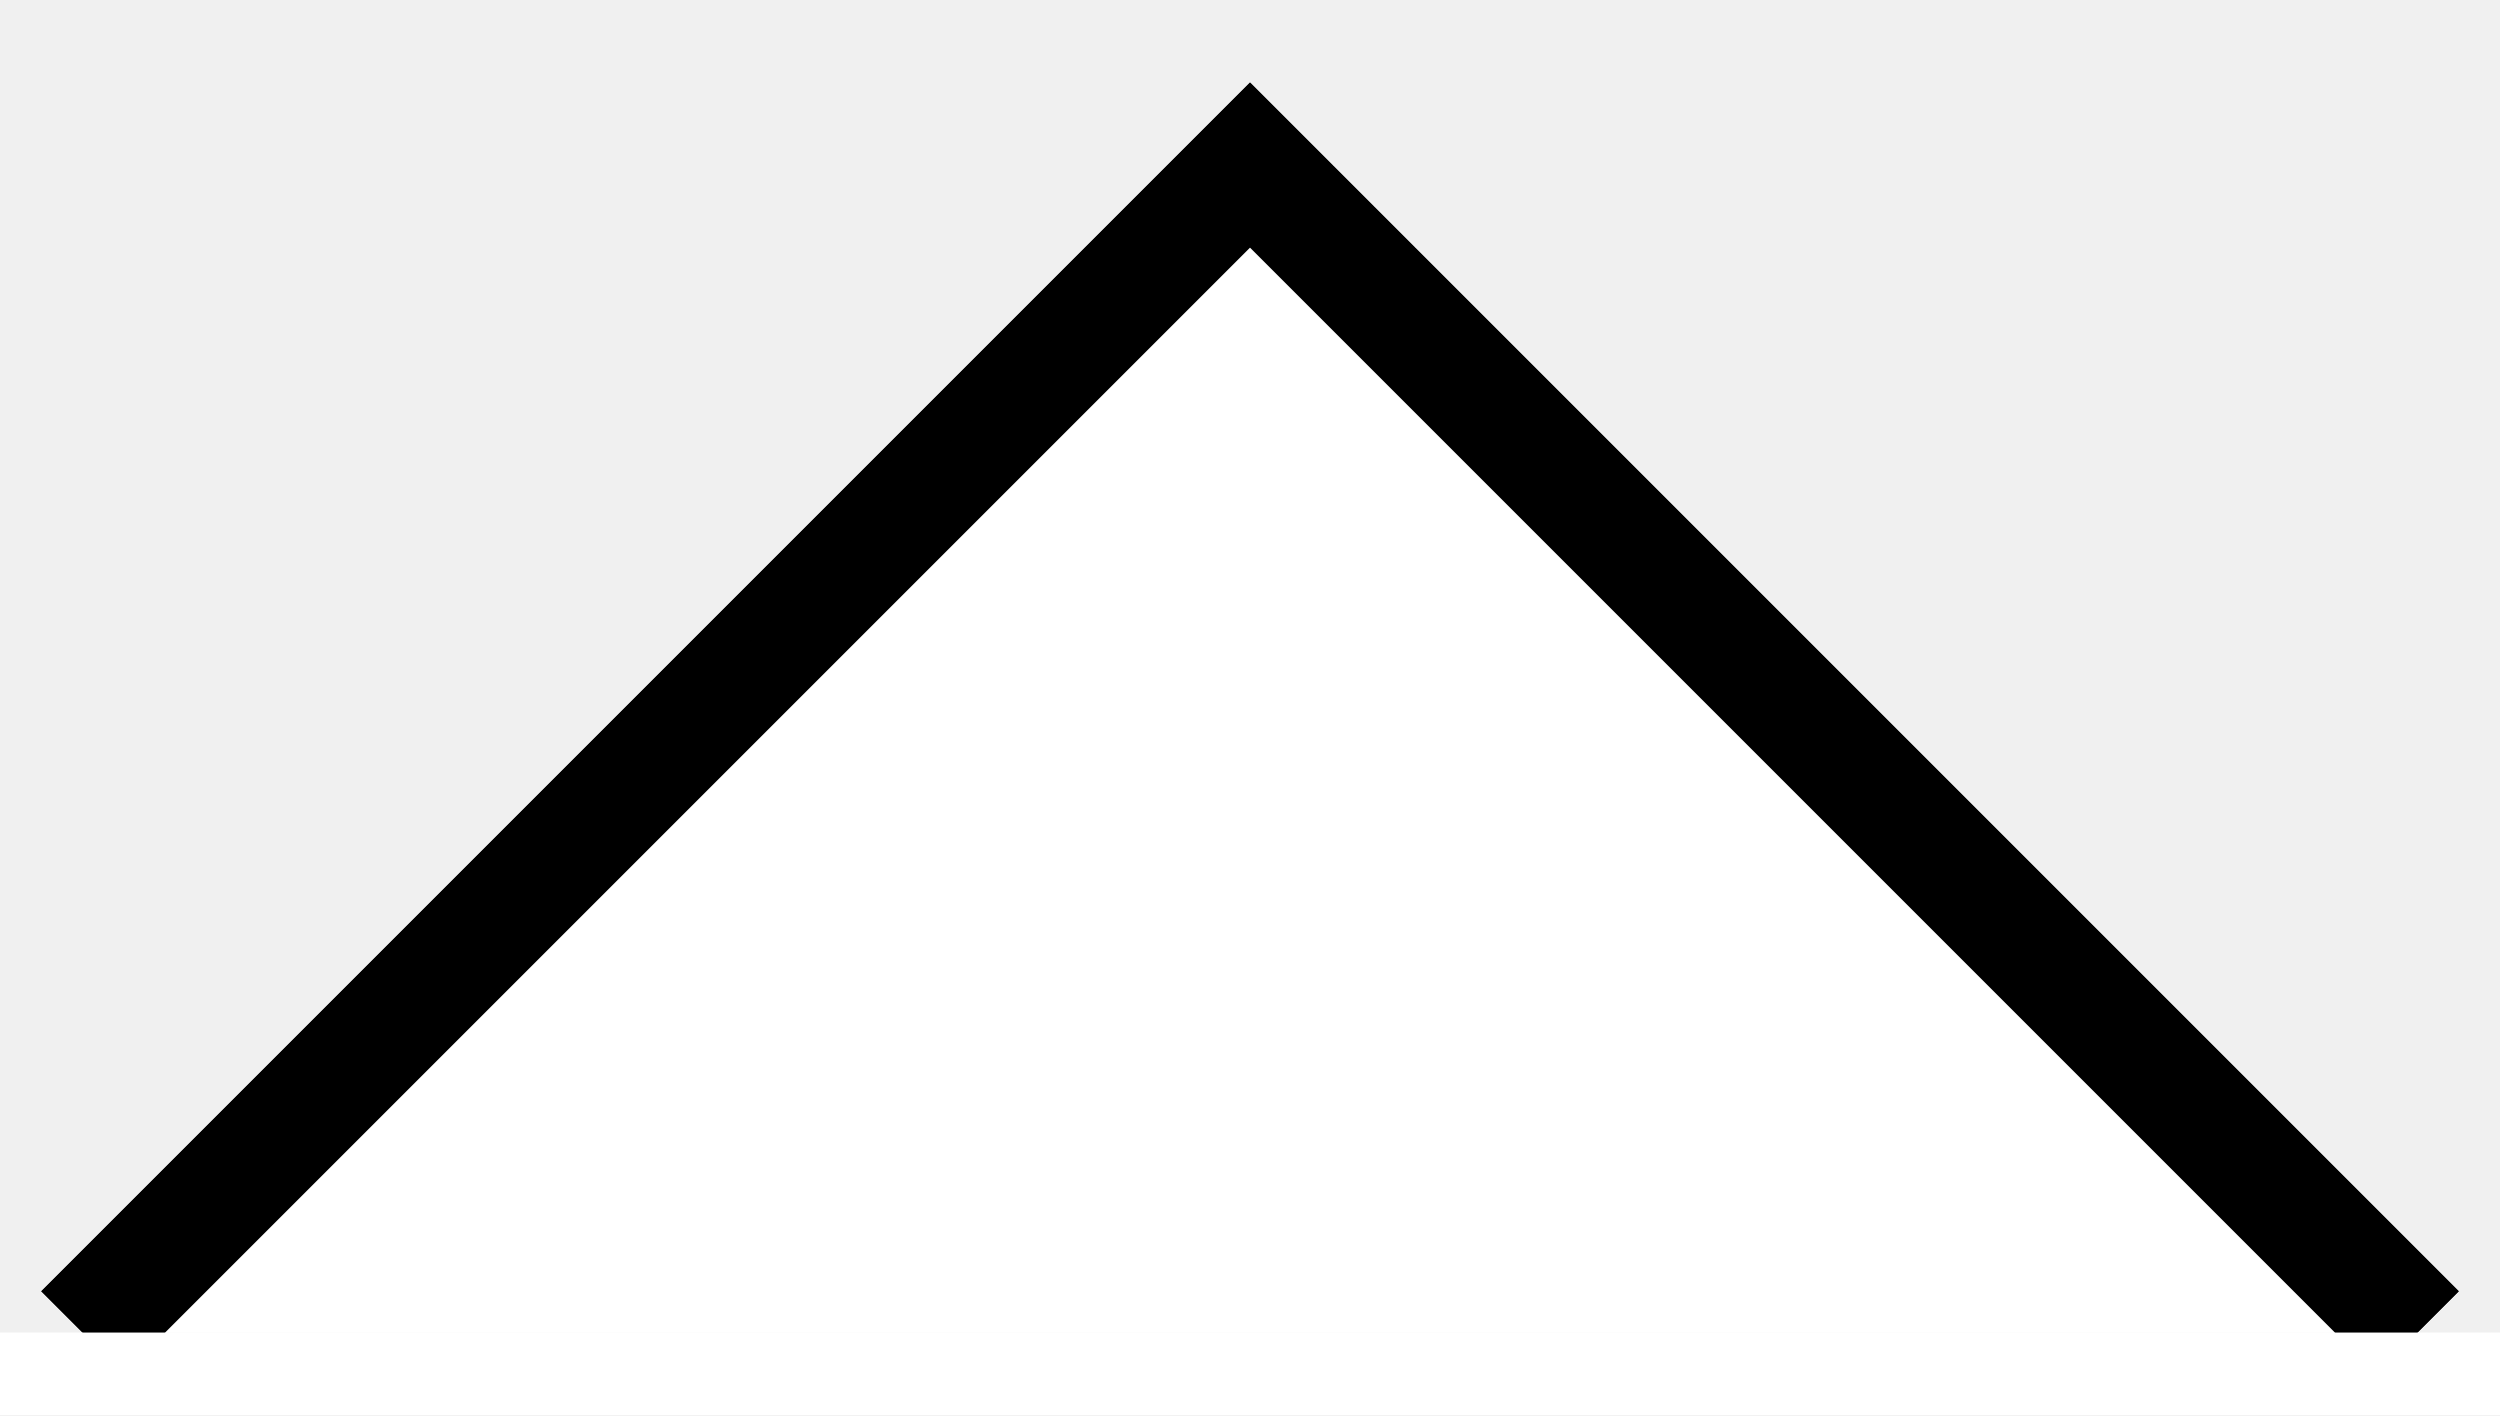
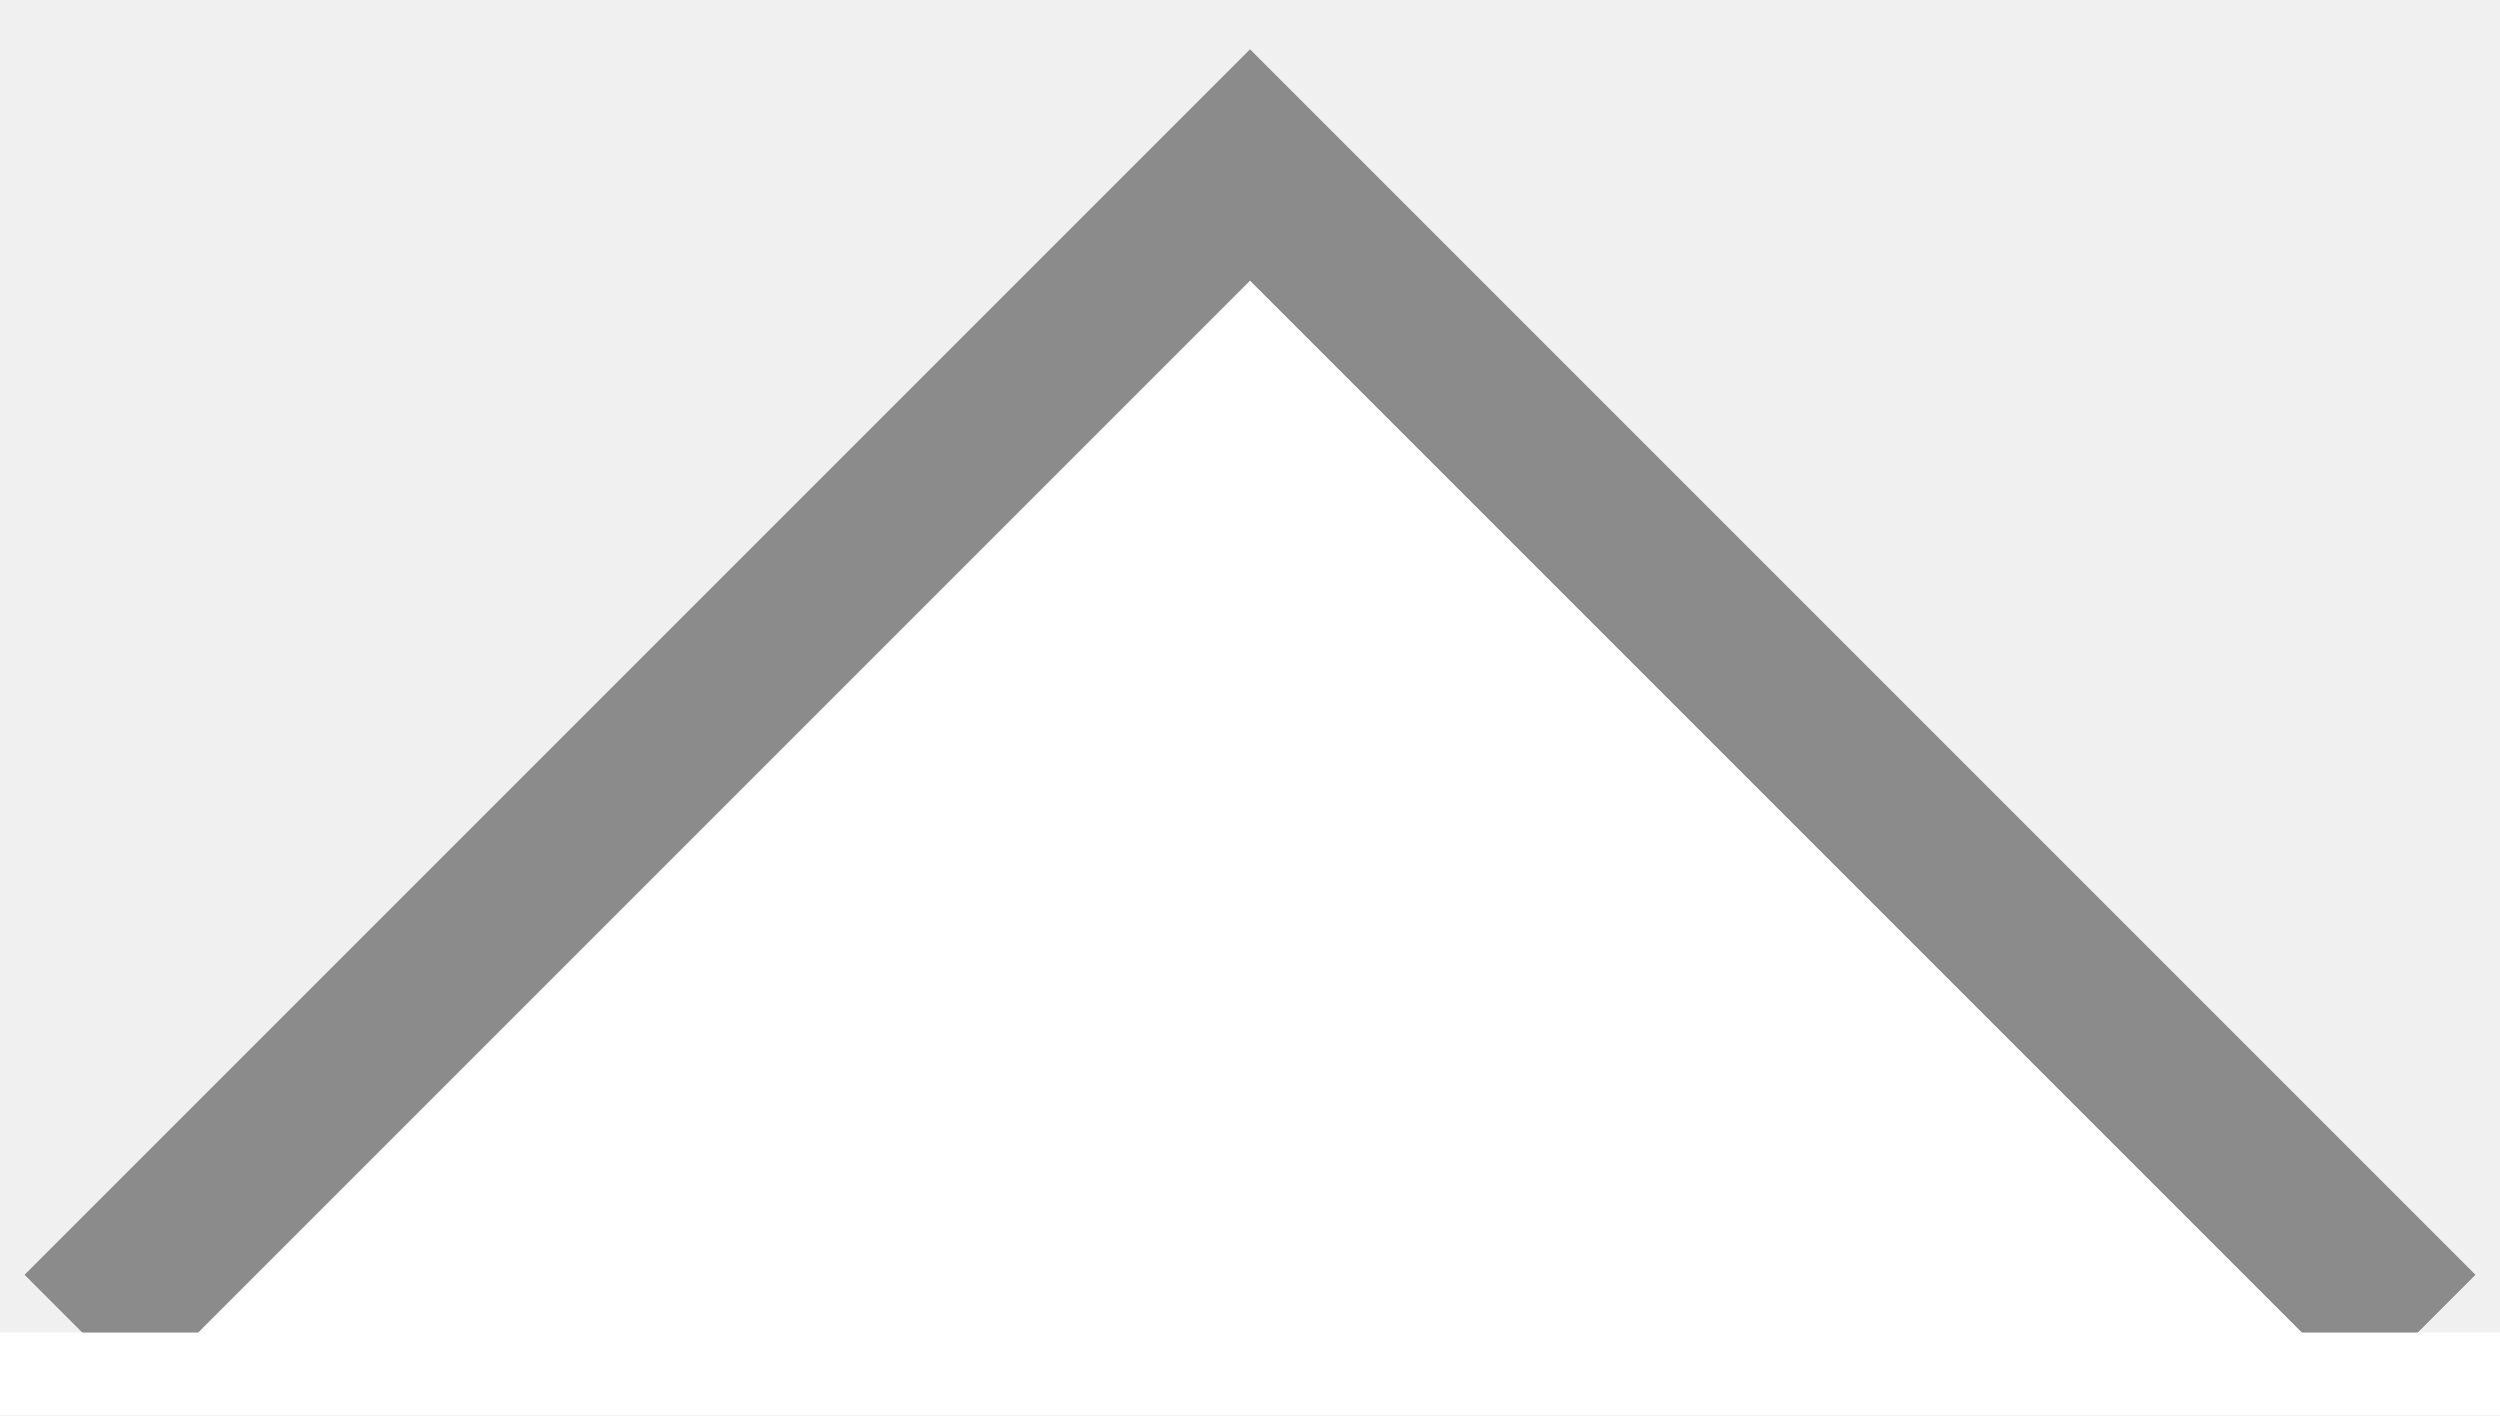
<svg xmlns="http://www.w3.org/2000/svg" version="1.1" id="Layer_1" x="0px" y="0px" width="107.071px" height="60.607px" viewBox="0 0 107.071 60.607" enable-background="new 0 0 107.071 60.607" xml:space="preserve">
-   <polyline fill="#FFFFFF" stroke="black" stroke-width="5" points="3.536,57.071 53.536,7.071 103.536,57.071 " />
-   <polyline fill="#FFFFFF" stroke="black" stroke-width="5" points="3.536,57.071 53.536,7.071 103.536,57.071 " />
+   <polyline fill="#FFFFFF" stroke="rgb(139, 139, 139)" stroke-width="7" points="3.536,57.071 53.536,7.071 103.536,57.071 " />
+   <polyline fill="#FFFFFF" stroke="rgb(139, 139, 139)" stroke-width="7" points="3.536,57.071 53.536,7.071 103.536,57.071 " />
  <rect x="0" y="57.071" fill="#FFFFFF" width="107.071" height="3.536" />
</svg>
